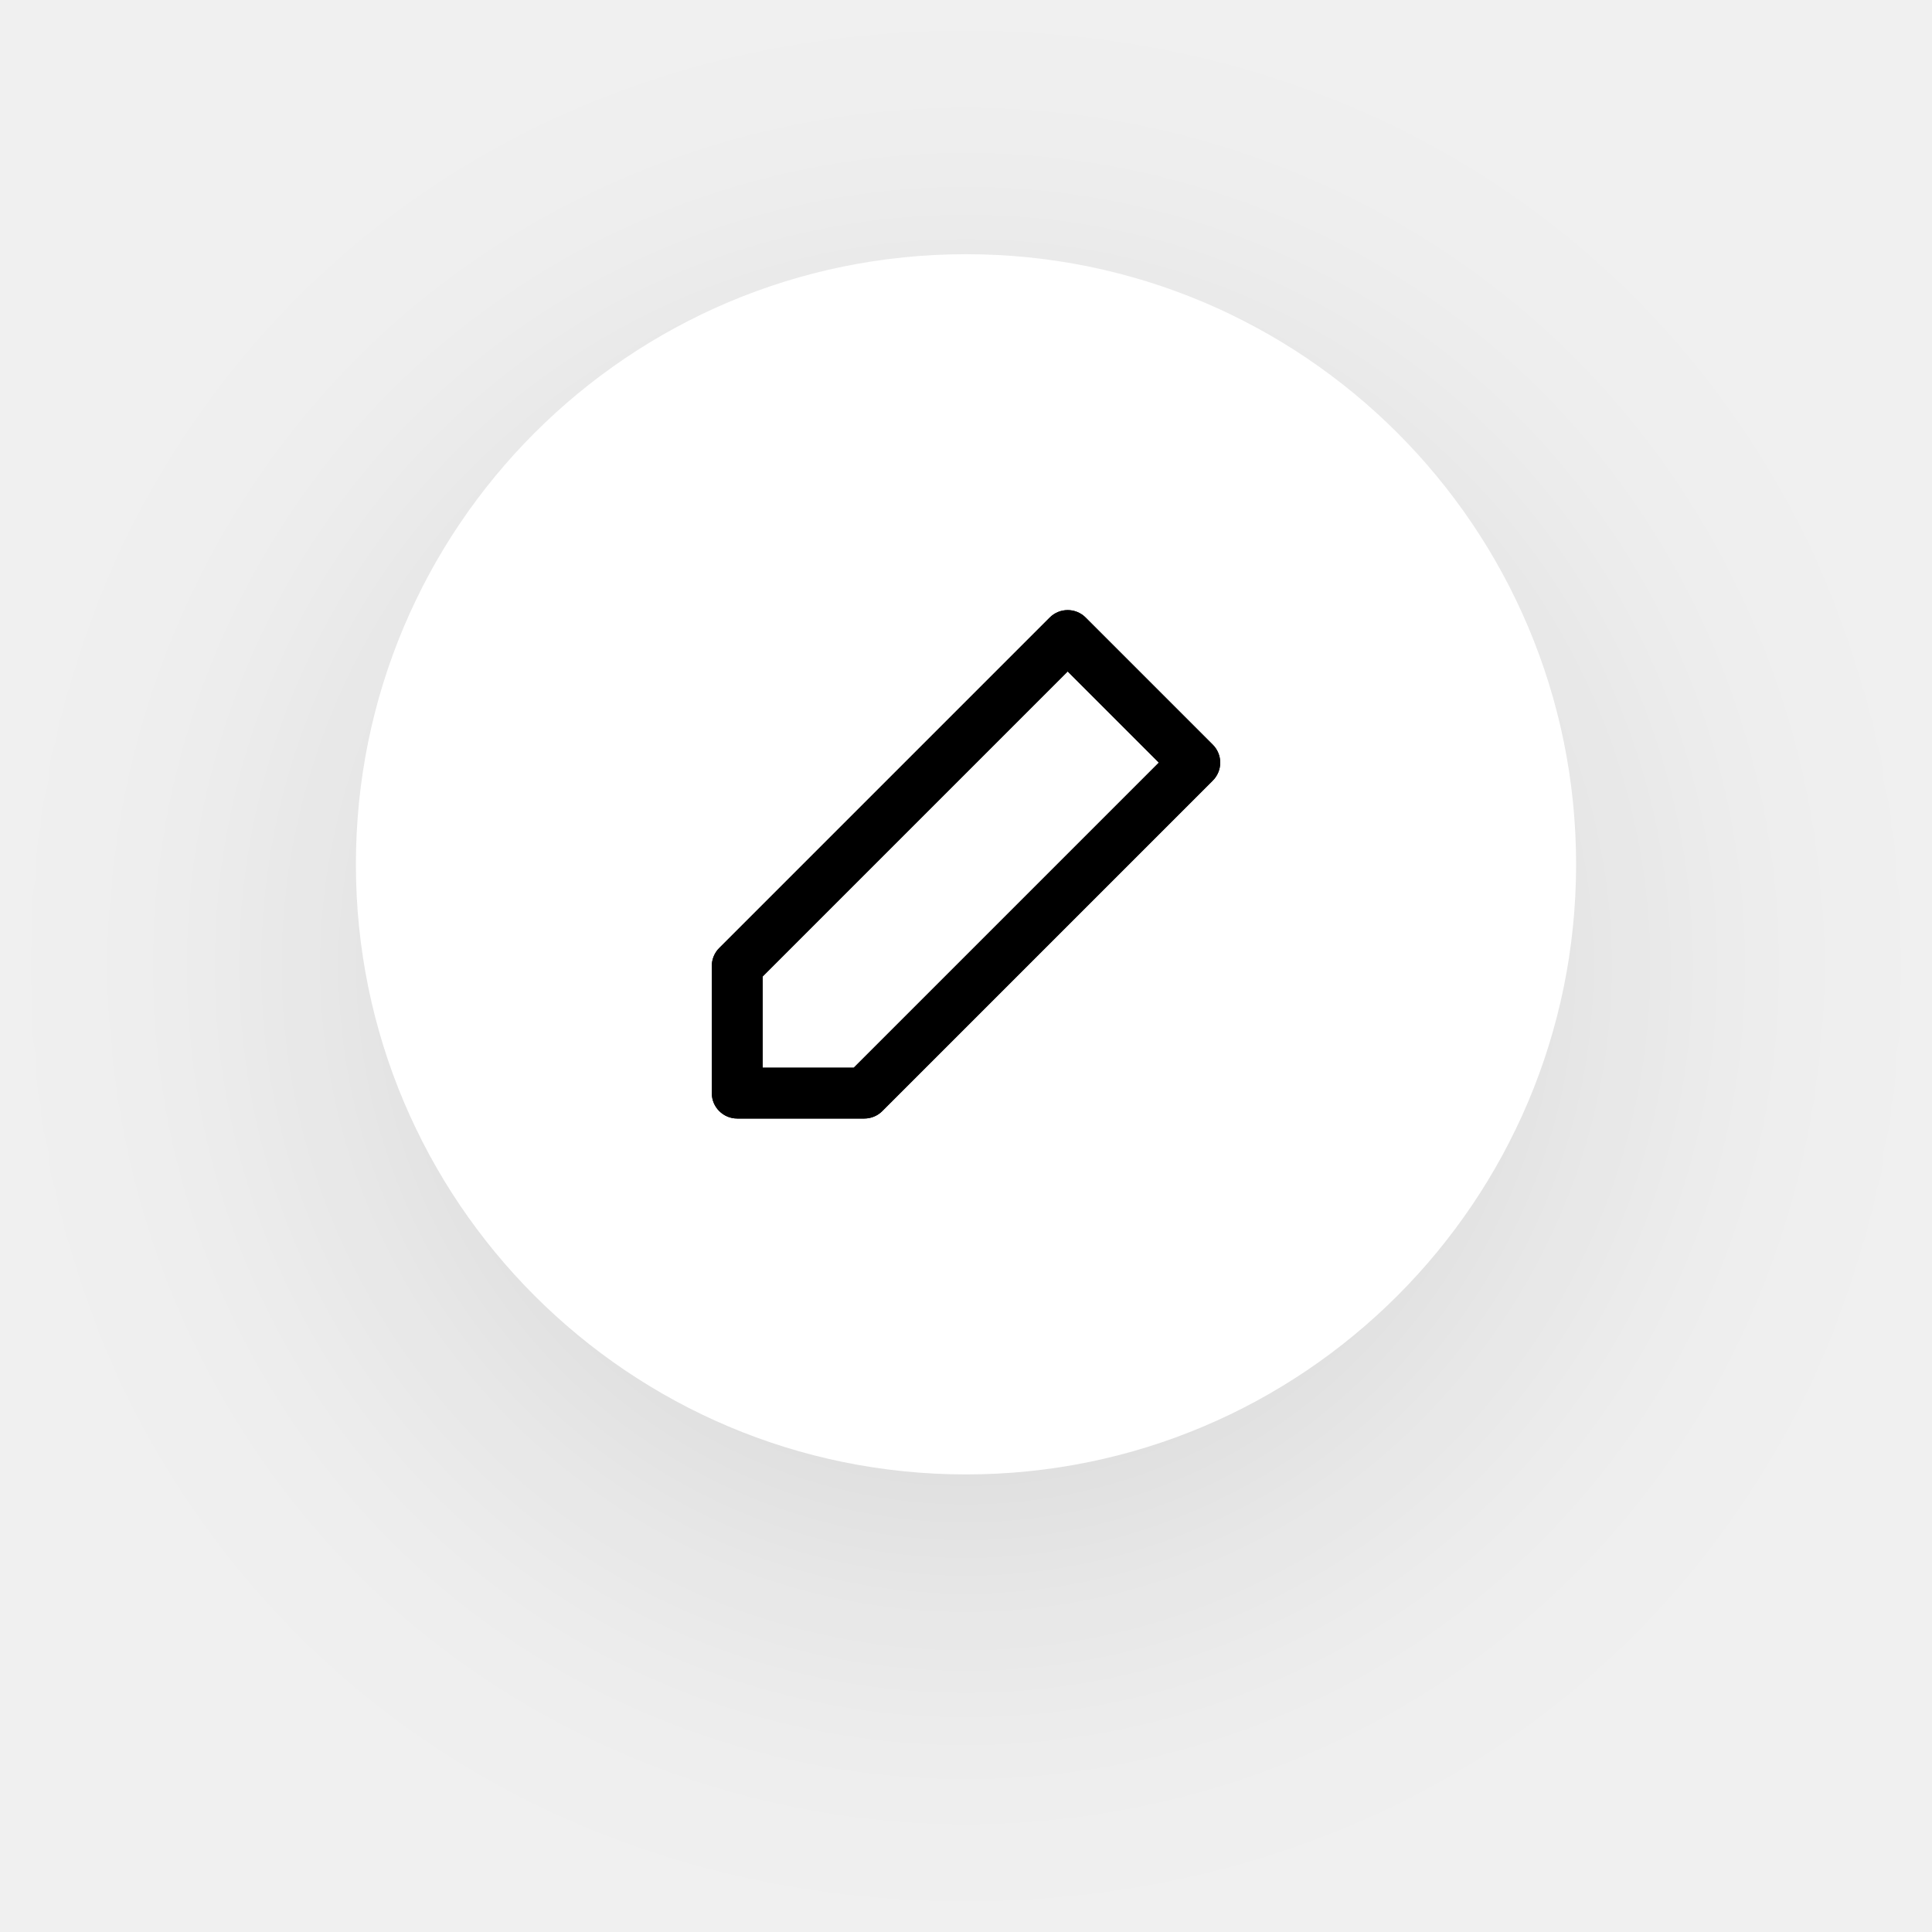
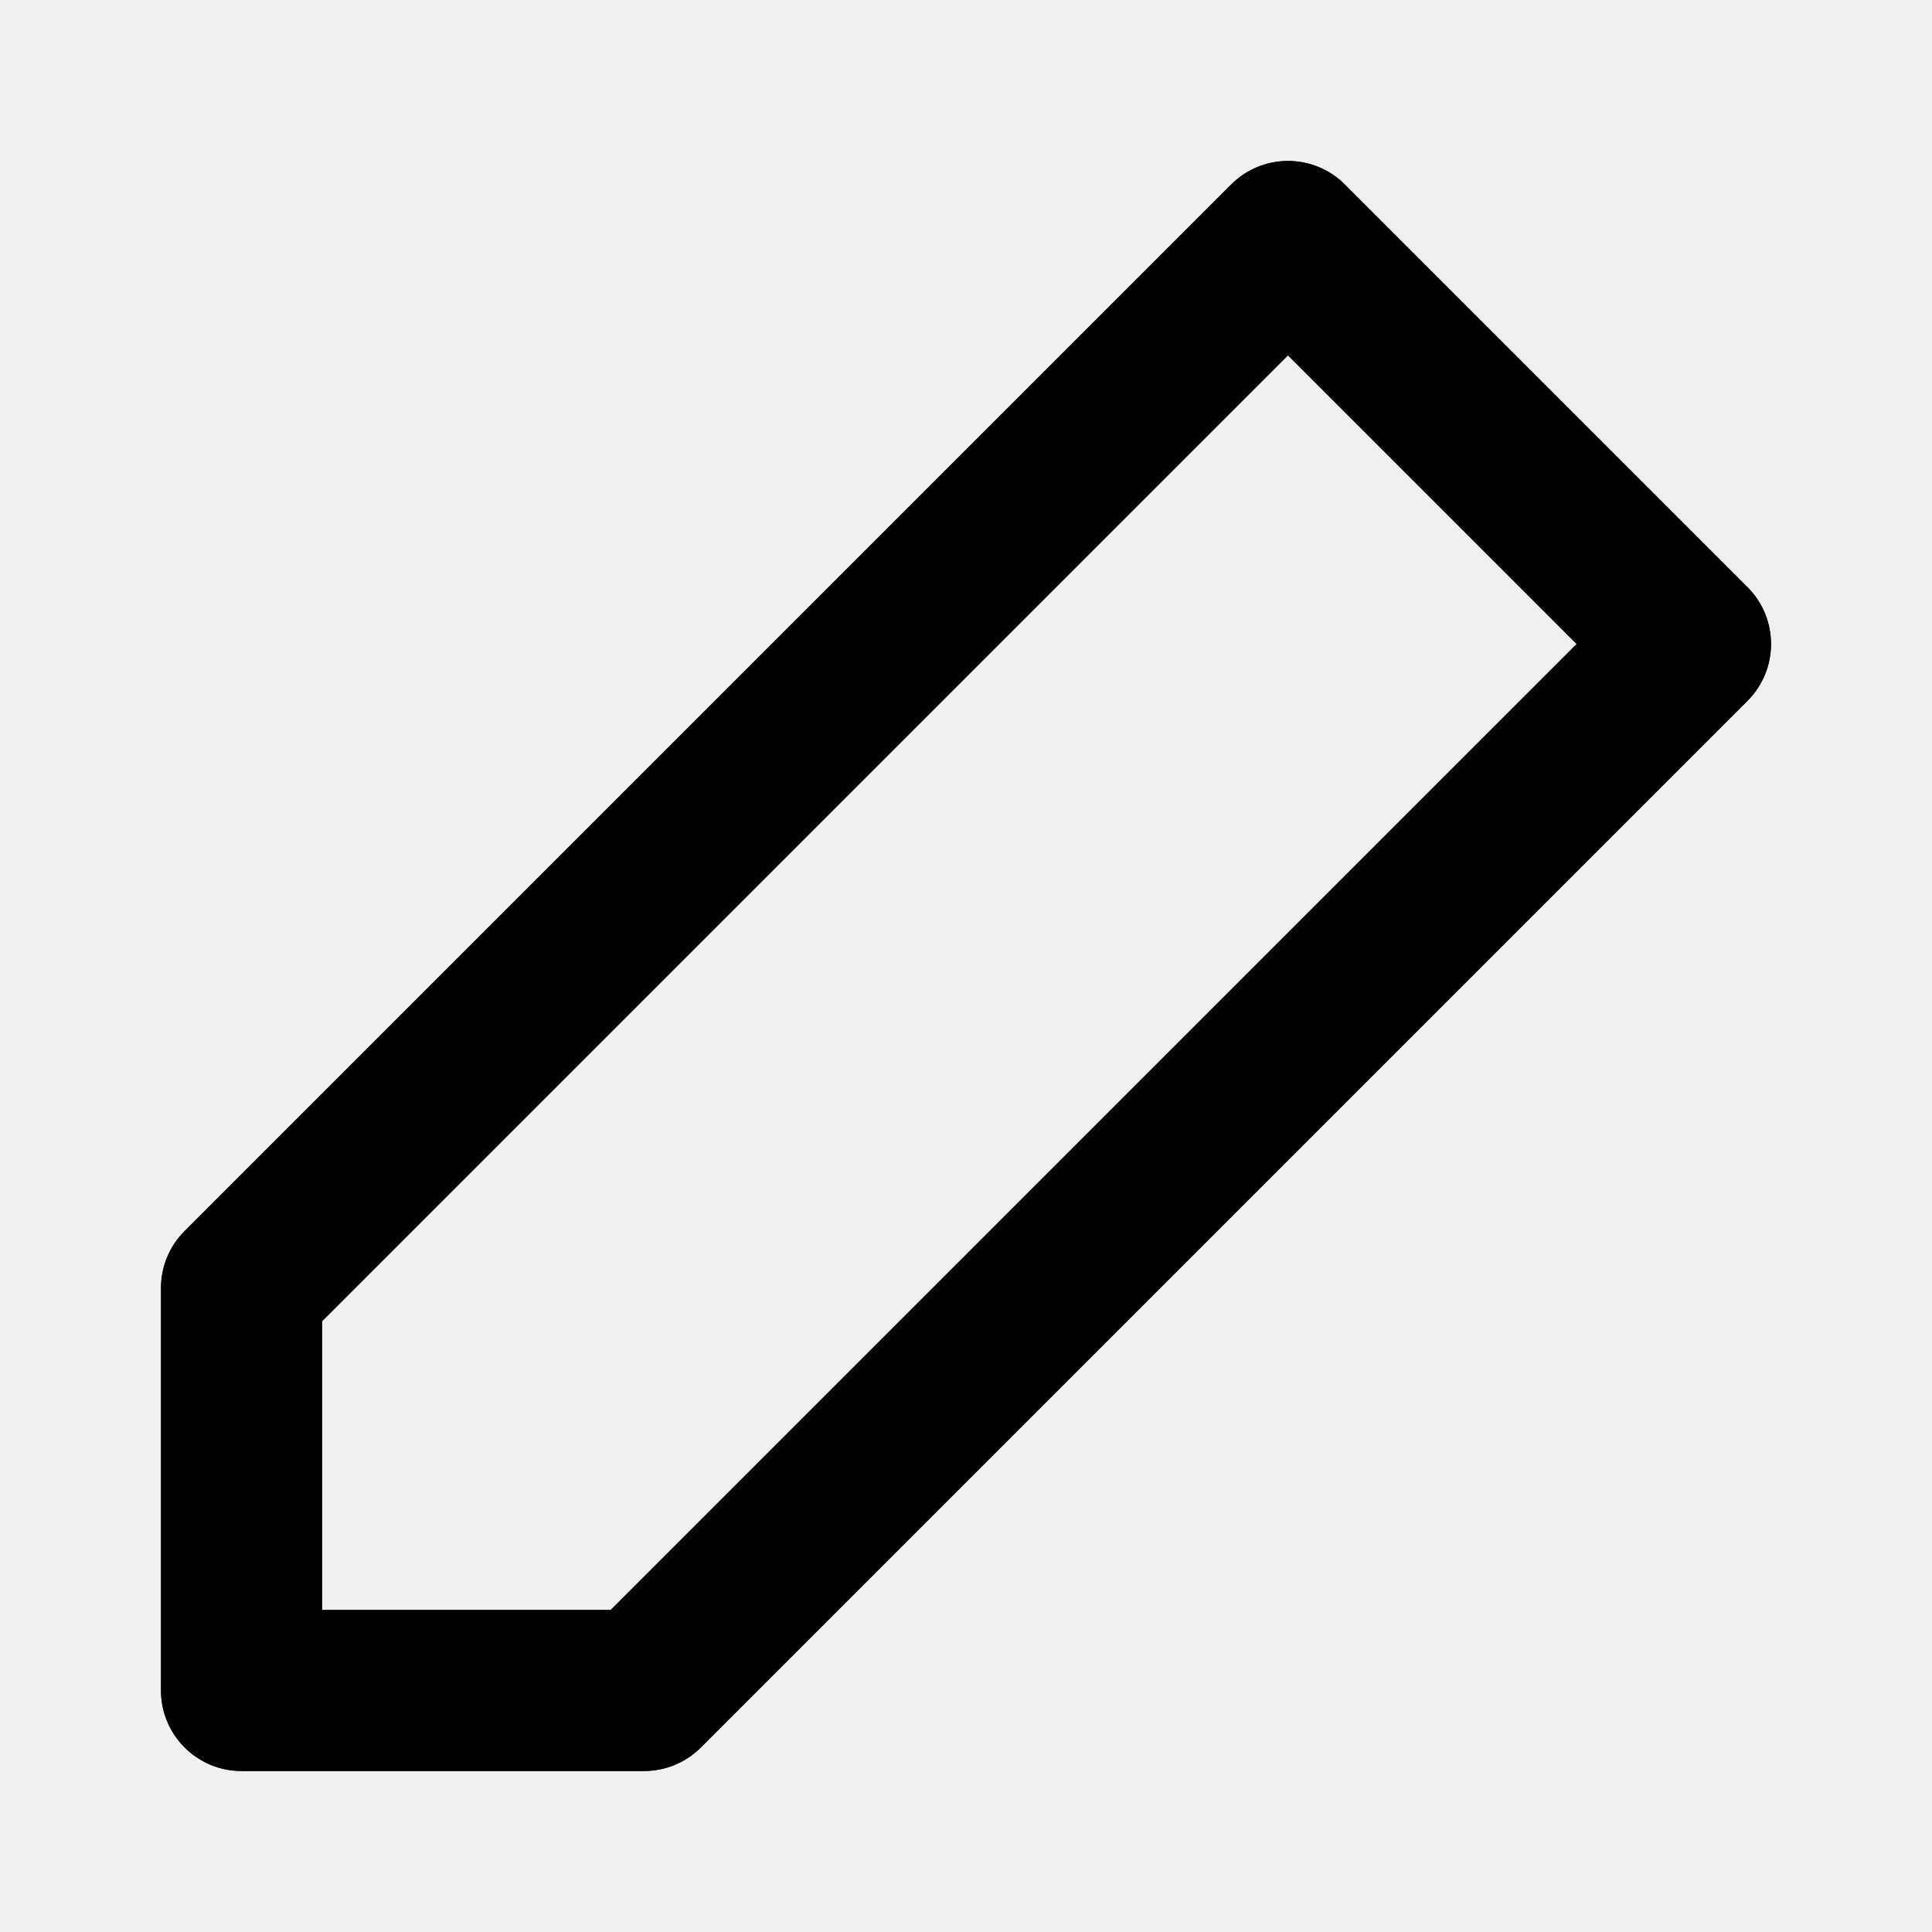
- <svg xmlns="http://www.w3.org/2000/svg" width="76" height="76" viewBox="0 0 76 76" fill="none">
-   <g filter="url(#filter0_d)">
-     <circle cx="38" cy="34" r="24" fill="white" />
+ <svg xmlns="http://www.w3.org/2000/svg" width="24" height="24" viewBox="0 0 24 24" fill="none">
+   <path fill-rule="evenodd" clip-rule="evenodd" d="M21.707 7.293L16.707 2.293C16.317 1.902 15.683 1.902 15.293 2.293L2.293 15.293C2.105 15.48 2 15.735 2 16V21C2 21.552 2.448 22 3 22H8C8.265 22 8.52 21.895 8.707 21.707L21.707 8.707C22.098 8.317 22.098 7.683 21.707 7.293ZM4 20V16.414L16 4.414L19.586 8L7.586 20H4Z" fill="black" />
+   <mask id="mask0_2_69901" style="mask-type:alpha" maskUnits="userSpaceOnUse" x="2" y="2" width="20" height="20">
+     <path fill-rule="evenodd" clip-rule="evenodd" d="M21.707 7.293L16.707 2.293C16.317 1.902 15.683 1.902 15.293 2.293L2.293 15.293C2.105 15.48 2 15.735 2 16V21C2 21.552 2.448 22 3 22H8C8.265 22 8.52 21.895 8.707 21.707L21.707 8.707C22.098 8.317 22.098 7.683 21.707 7.293ZM4 20V16.414L16 4.414L19.586 8L7.586 20H4Z" fill="white" />
+   </mask>
+   <g mask="url(#mask0_2_69901)">
+     <rect width="24" height="24" fill="black" />
  </g>
-   <path fill-rule="evenodd" clip-rule="evenodd" d="M47.707 29.293L42.707 24.293C42.317 23.902 41.683 23.902 41.293 24.293L28.293 37.293C28.105 37.48 28 37.735 28 38V43C28 43.552 28.448 44 29 44H34C34.265 44 34.52 43.895 34.707 43.707L47.707 30.707C48.098 30.317 48.098 29.683 47.707 29.293ZM30 42V38.414L42 26.414L45.586 30L33.586 42H30Z" fill="black" />
-   <mask id="mask0" mask-type="alpha" maskUnits="userSpaceOnUse" x="28" y="24" width="20" height="20">
-     <path fill-rule="evenodd" clip-rule="evenodd" d="M47.707 29.293L42.707 24.293C42.317 23.902 41.683 23.902 41.293 24.293L28.293 37.293C28.105 37.48 28 37.735 28 38V43C28 43.552 28.448 44 29 44H34C34.265 44 34.52 43.895 34.707 43.707L47.707 30.707C48.098 30.317 48.098 29.683 47.707 29.293ZM30 42V38.414L42 26.414L45.586 30L33.586 42H30Z" fill="white" />
-   </mask>
-   <g mask="url(#mask0)">
-     <rect x="26" y="22" width="24" height="24" fill="black" />
-   </g>
-   <defs>
-     <filter id="filter0_d" x="0" y="0" width="76" height="76" filterUnits="userSpaceOnUse" color-interpolation-filters="sRGB">
-       <feFlood flood-opacity="0" result="BackgroundImageFix" />
-       <feColorMatrix in="SourceAlpha" type="matrix" values="0 0 0 0 0 0 0 0 0 0 0 0 0 0 0 0 0 0 127 0" />
-       <feOffset dy="4" />
-       <feGaussianBlur stdDeviation="7" />
-       <feColorMatrix type="matrix" values="0 0 0 0 0 0 0 0 0 0 0 0 0 0 0 0 0 0 0.1 0" />
-       <feBlend mode="normal" in2="BackgroundImageFix" result="effect1_dropShadow" />
-       <feBlend mode="normal" in="SourceGraphic" in2="effect1_dropShadow" result="shape" />
-     </filter>
-   </defs>
</svg>
